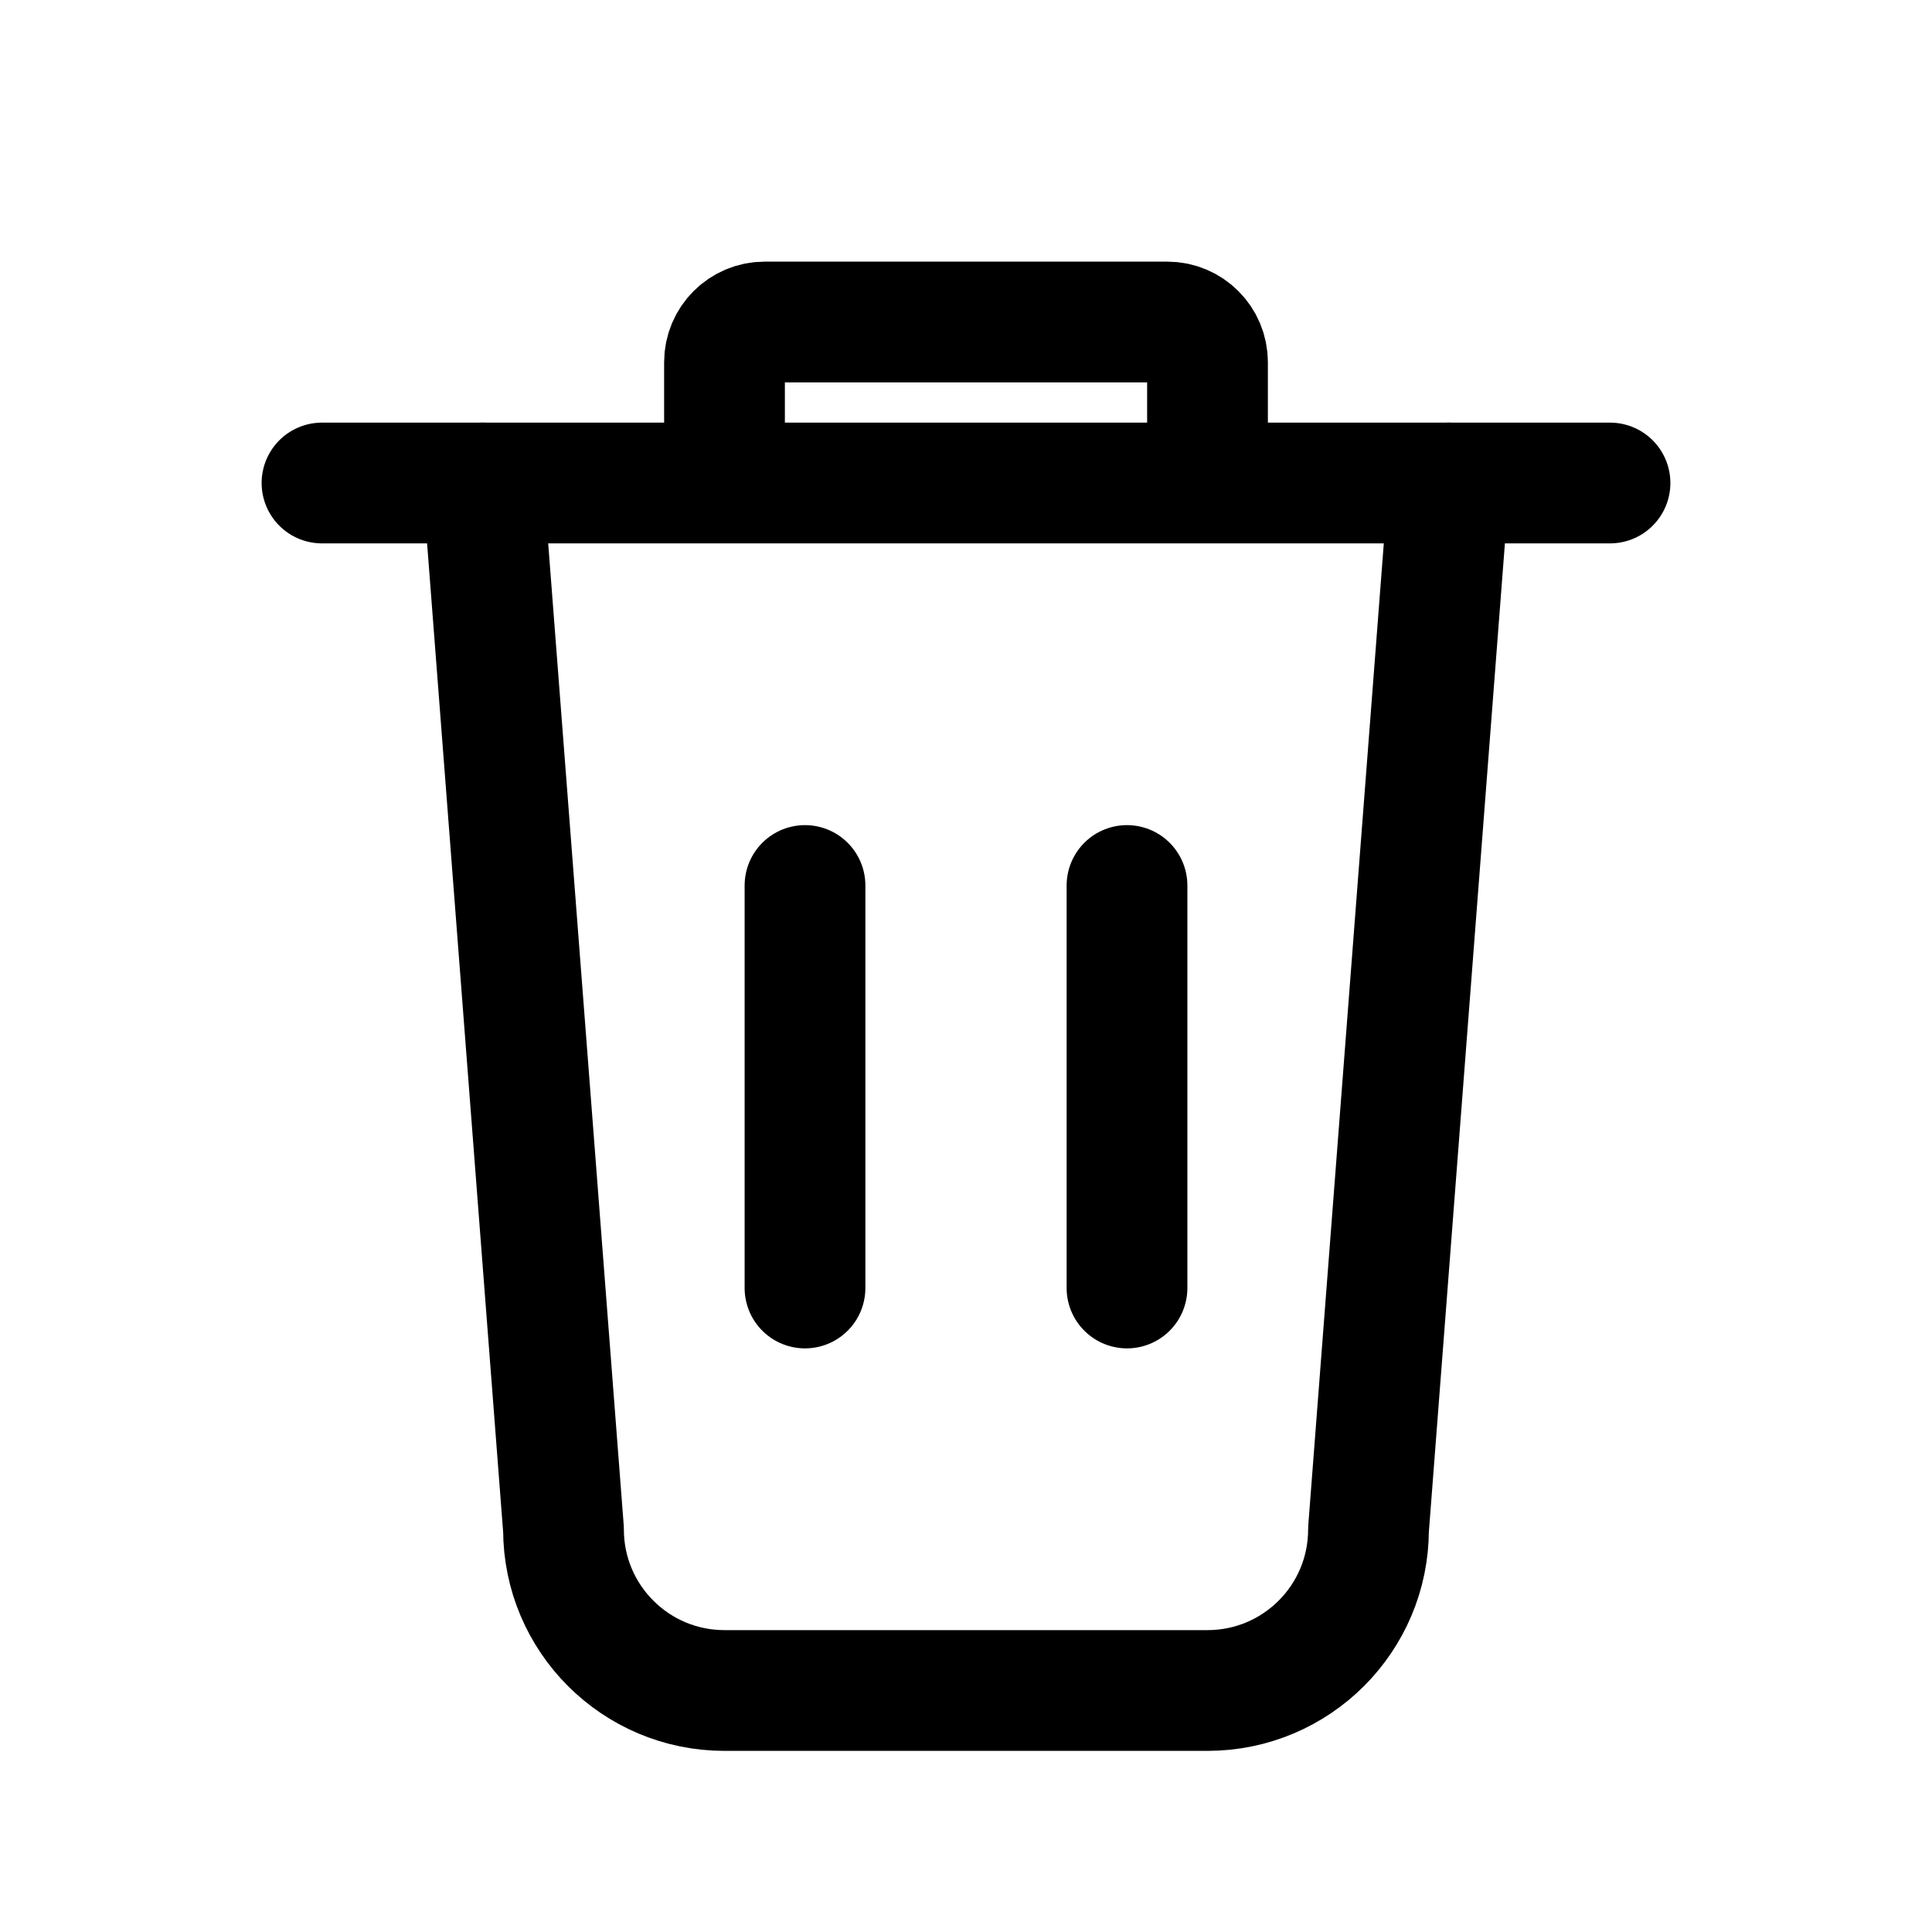
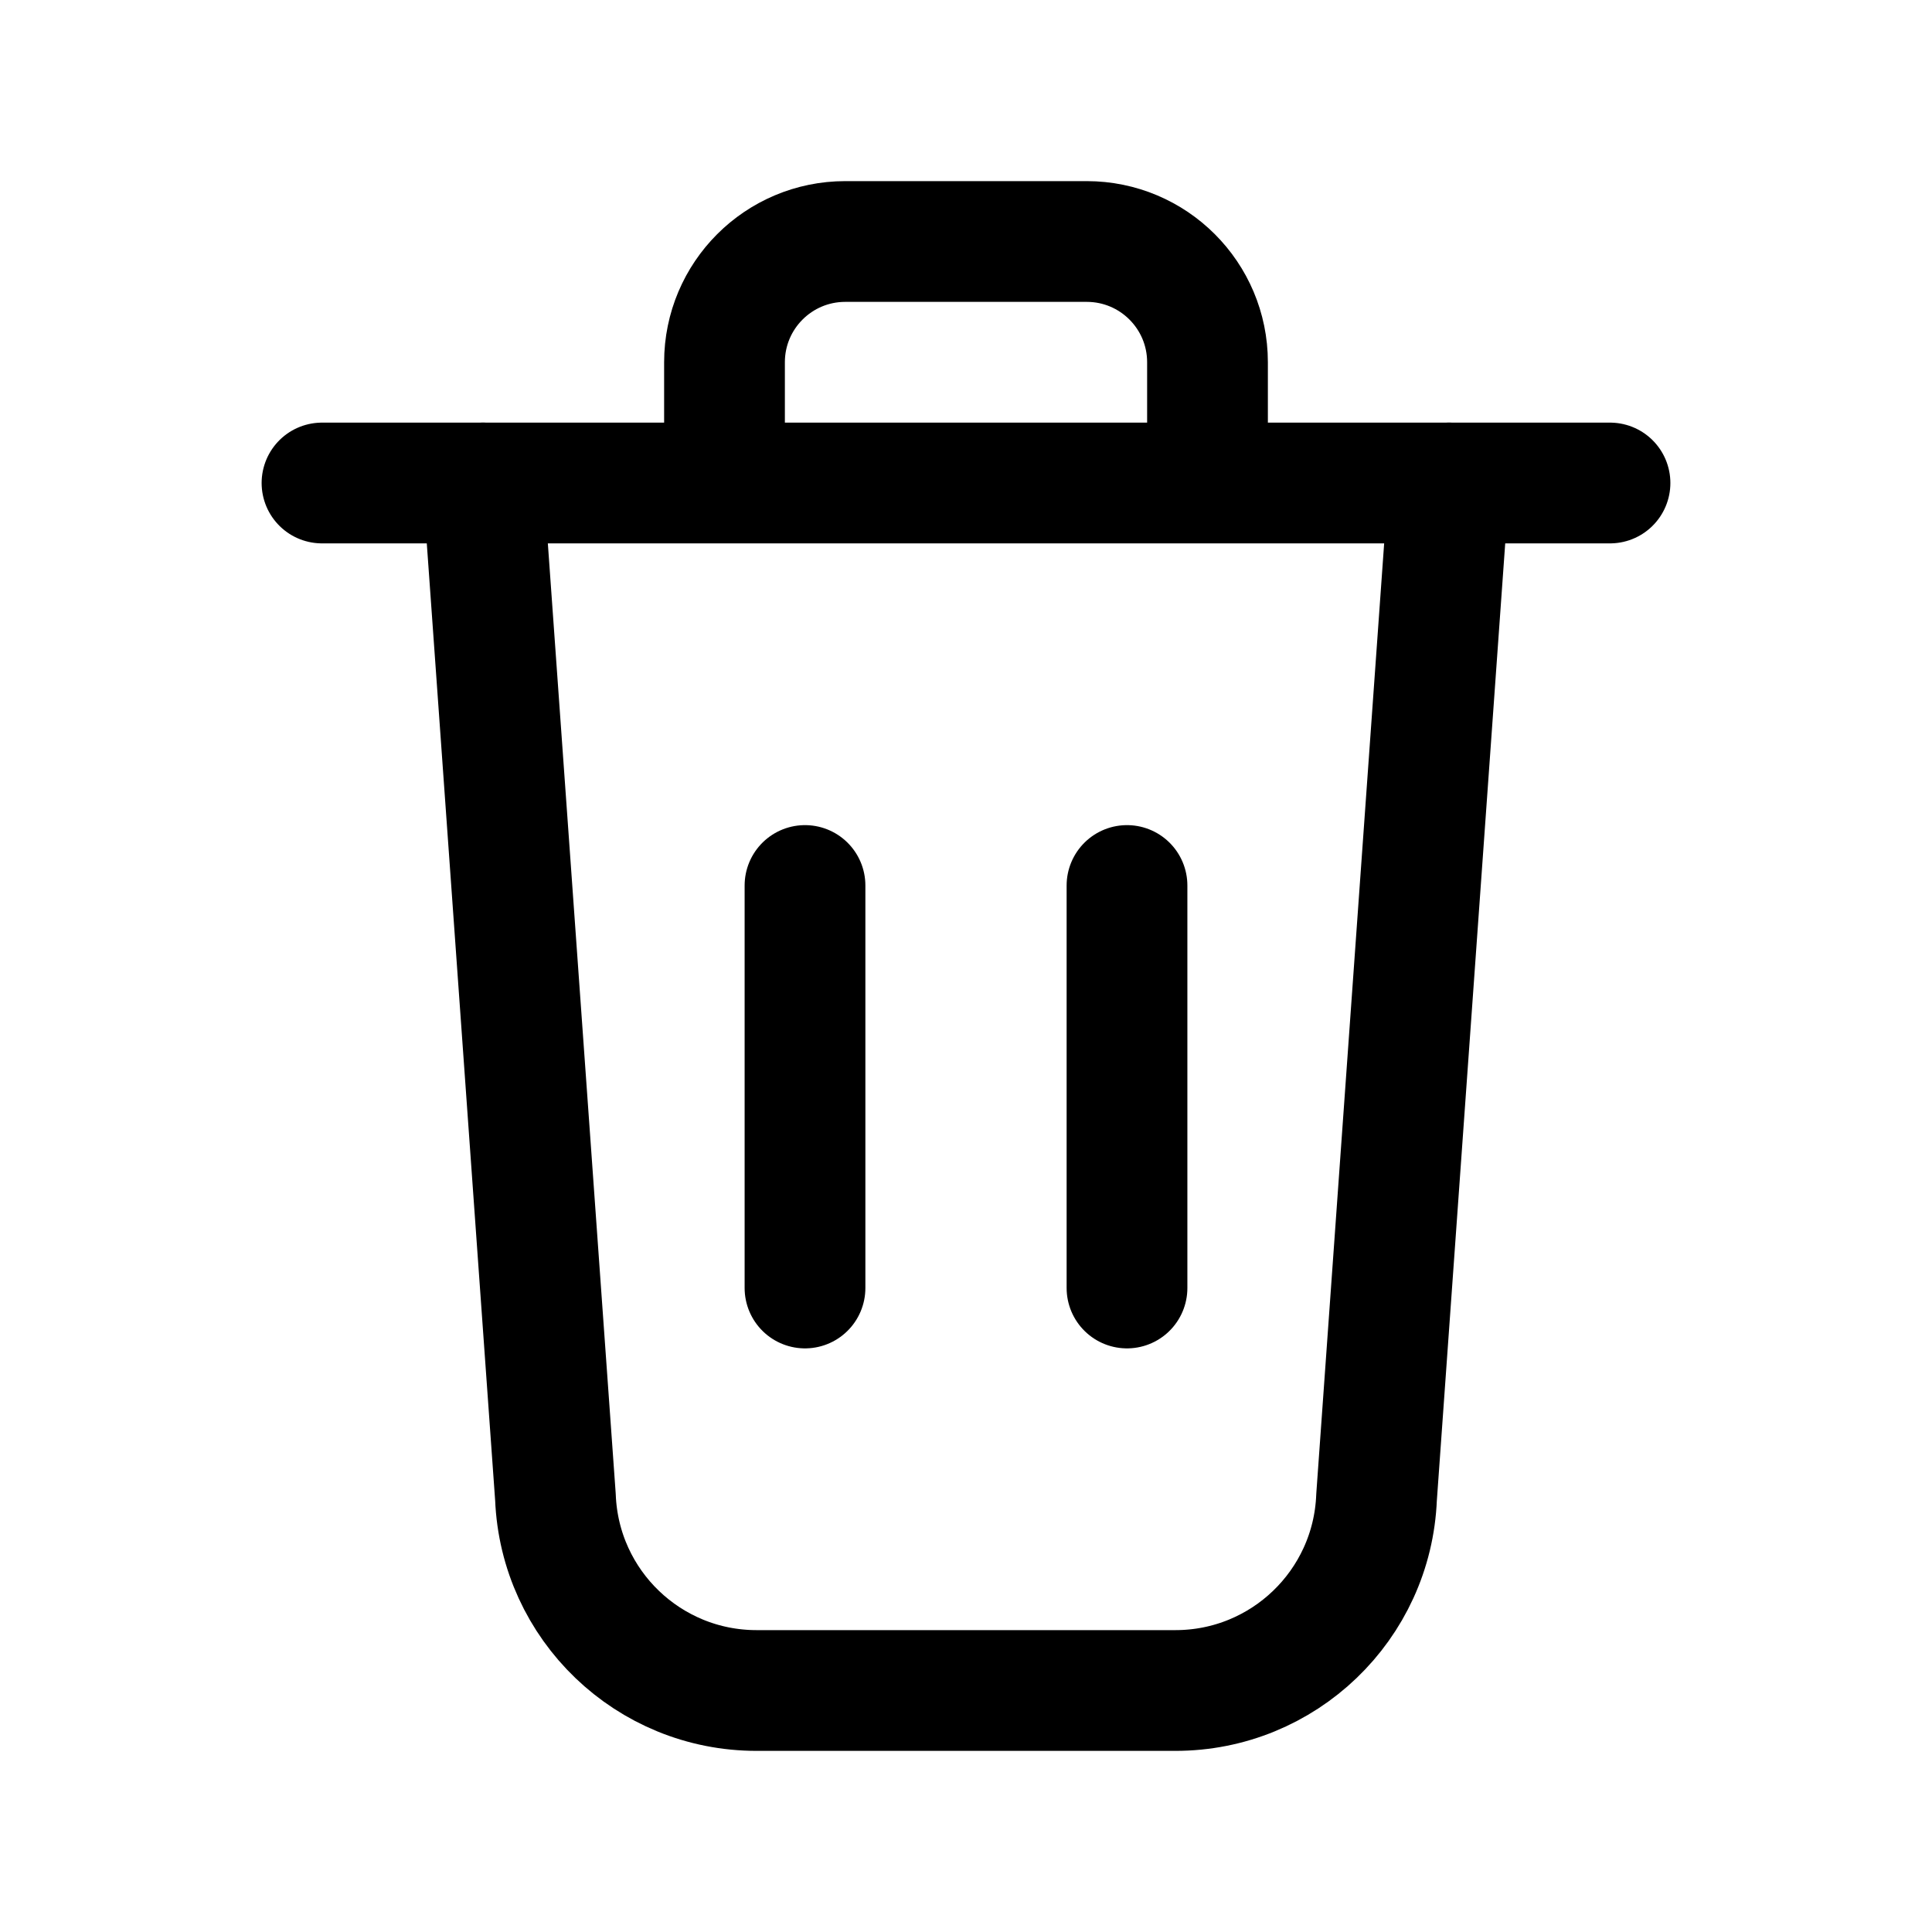
<svg xmlns="http://www.w3.org/2000/svg" width="24" height="24" viewBox="0 0 24 24" fill="none" stroke="currentColor" stroke-width="1.5" stroke-linecap="round" stroke-linejoin="round">
-   <path d="M4 6h16M9 6V4.5A.5.5 0 0 1 9.5 4h5a.5.5 0 0 1 .5.5V6" />
-   <path d="M6 6l1 13a2 2 0 0 0 2 2h6a2 2 0 0 0 2-2l1-13" />
+   <path d="M4 6h16M9 6V4.5A1.5 1.5 0 0 1 10.5 3h3A1.5 1.5 0 0 1 15 4.5V6" />
+   <path d="M6 6l.9 12.6A2.5 2.5 0 0 0 9.4 21h5.2a2.5 2.5 0 0 0 2.5-2.4L18 6" />
  <path d="M10 11v5M14 11v5" />
</svg>
